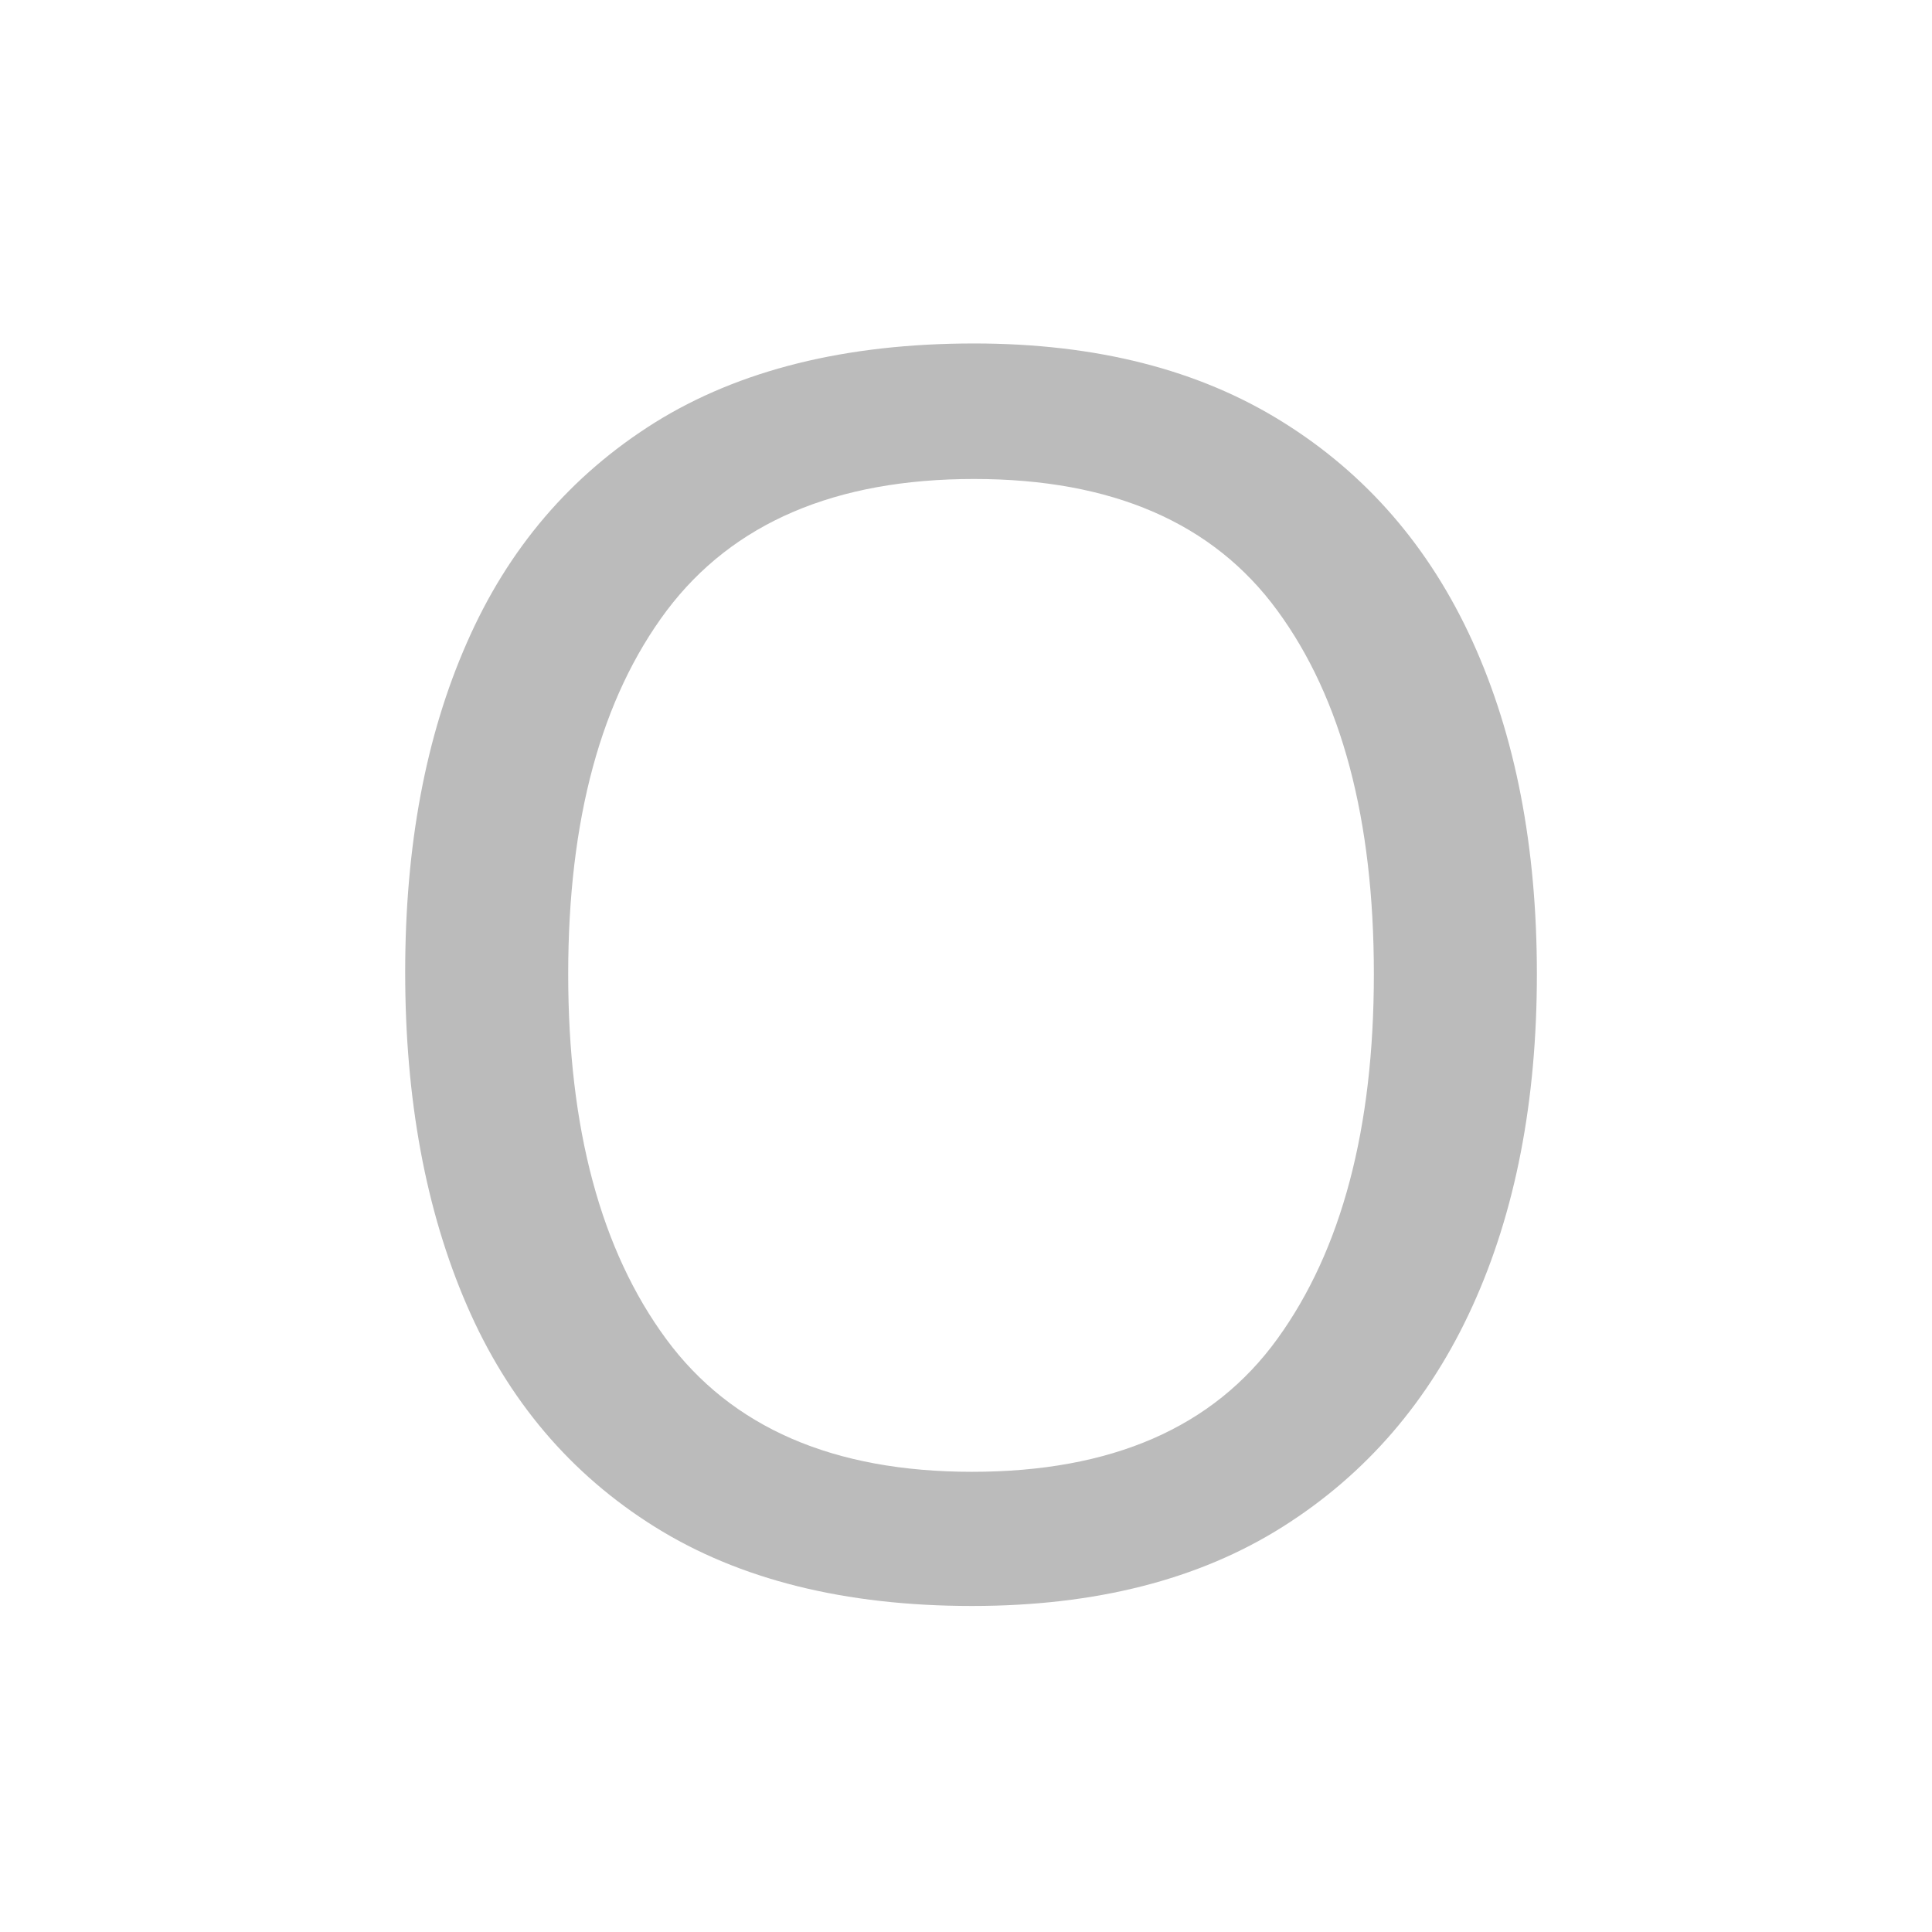
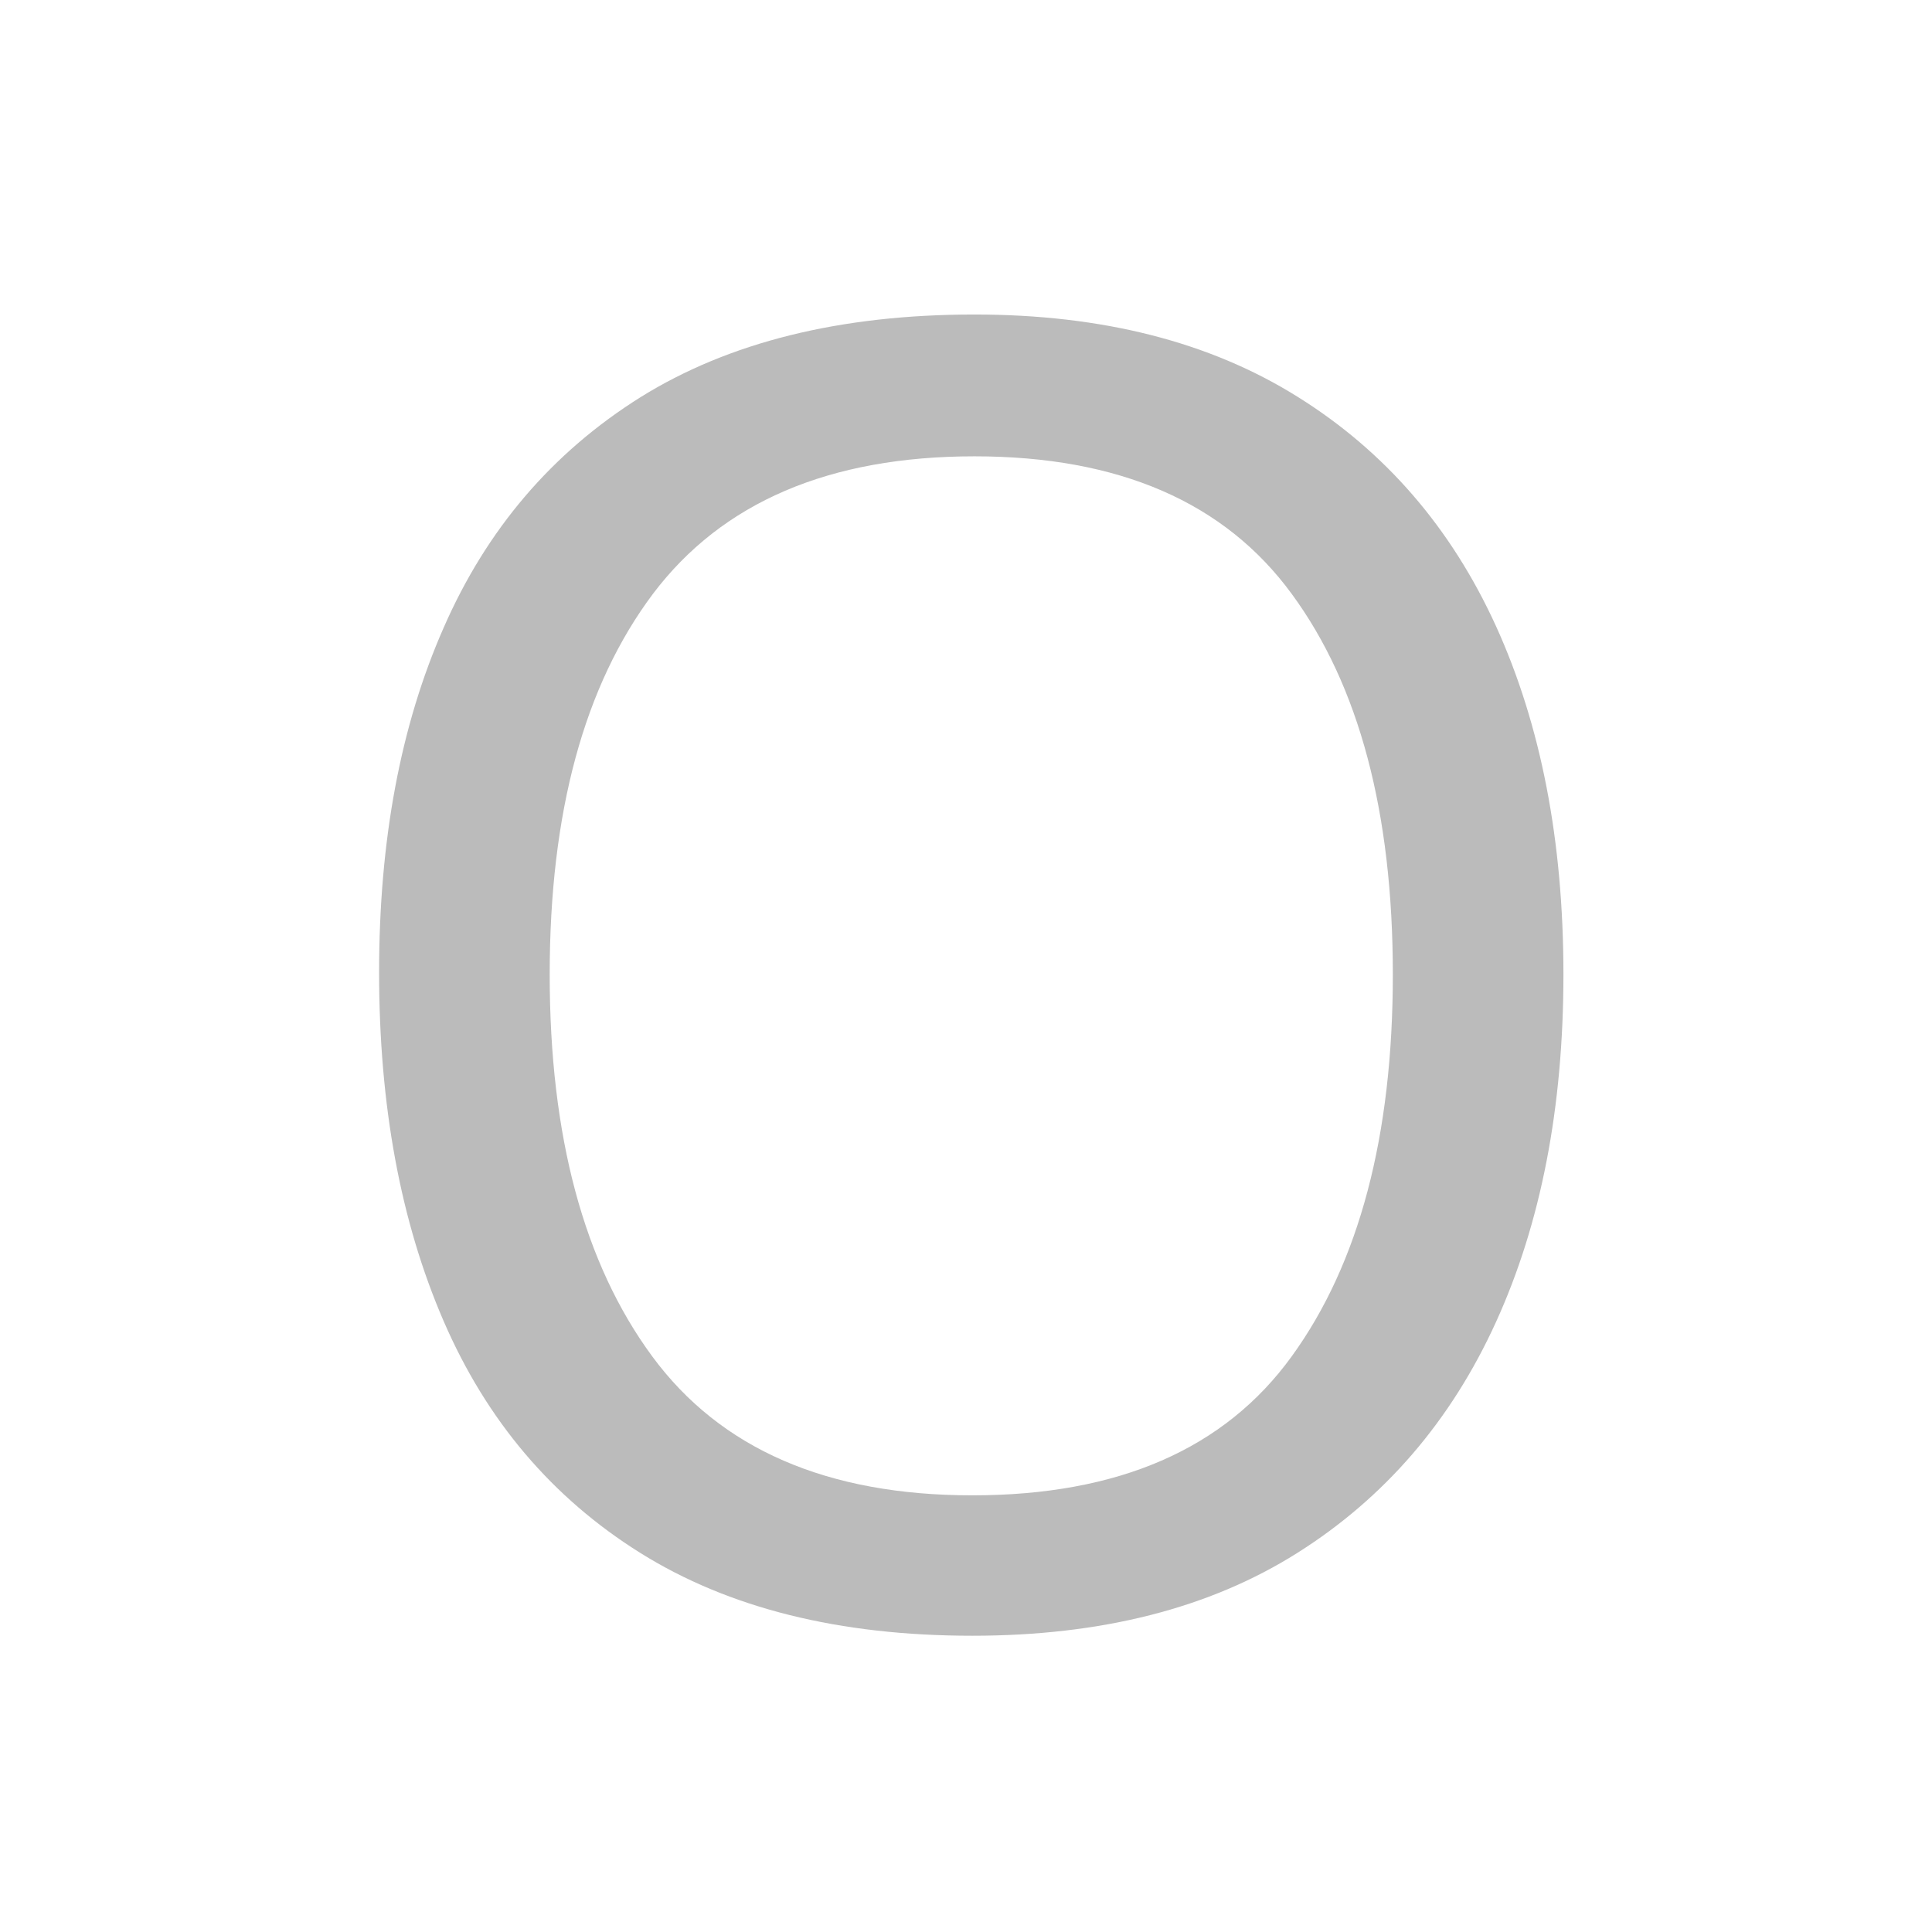
- <svg xmlns="http://www.w3.org/2000/svg" version="1.1" height="45" width="45">
+ <svg xmlns="http://www.w3.org/2000/svg" version="1.1" height="43" width="43">
  <g id="layer1">
    <text id="text5640" y="0" x="0" style="font-style:normal;font-weight:normal;font-size:40px;line-height:125%;font-family:sans-serif;letter-spacing:0px;word-spacing:0px;fill:#bbbbbb;fill-opacity:1;stroke:none;stroke-width:1px;stroke-linecap:butt;stroke-linejoin:miter;stroke-opacity:1" xml:space="preserve">
-       <tspan y="37" x="7" id="tspan5642">O</tspan>
+       <tspan y="36" x="6" id="tspan5642">O</tspan>
    </text>
  </g>
</svg>
